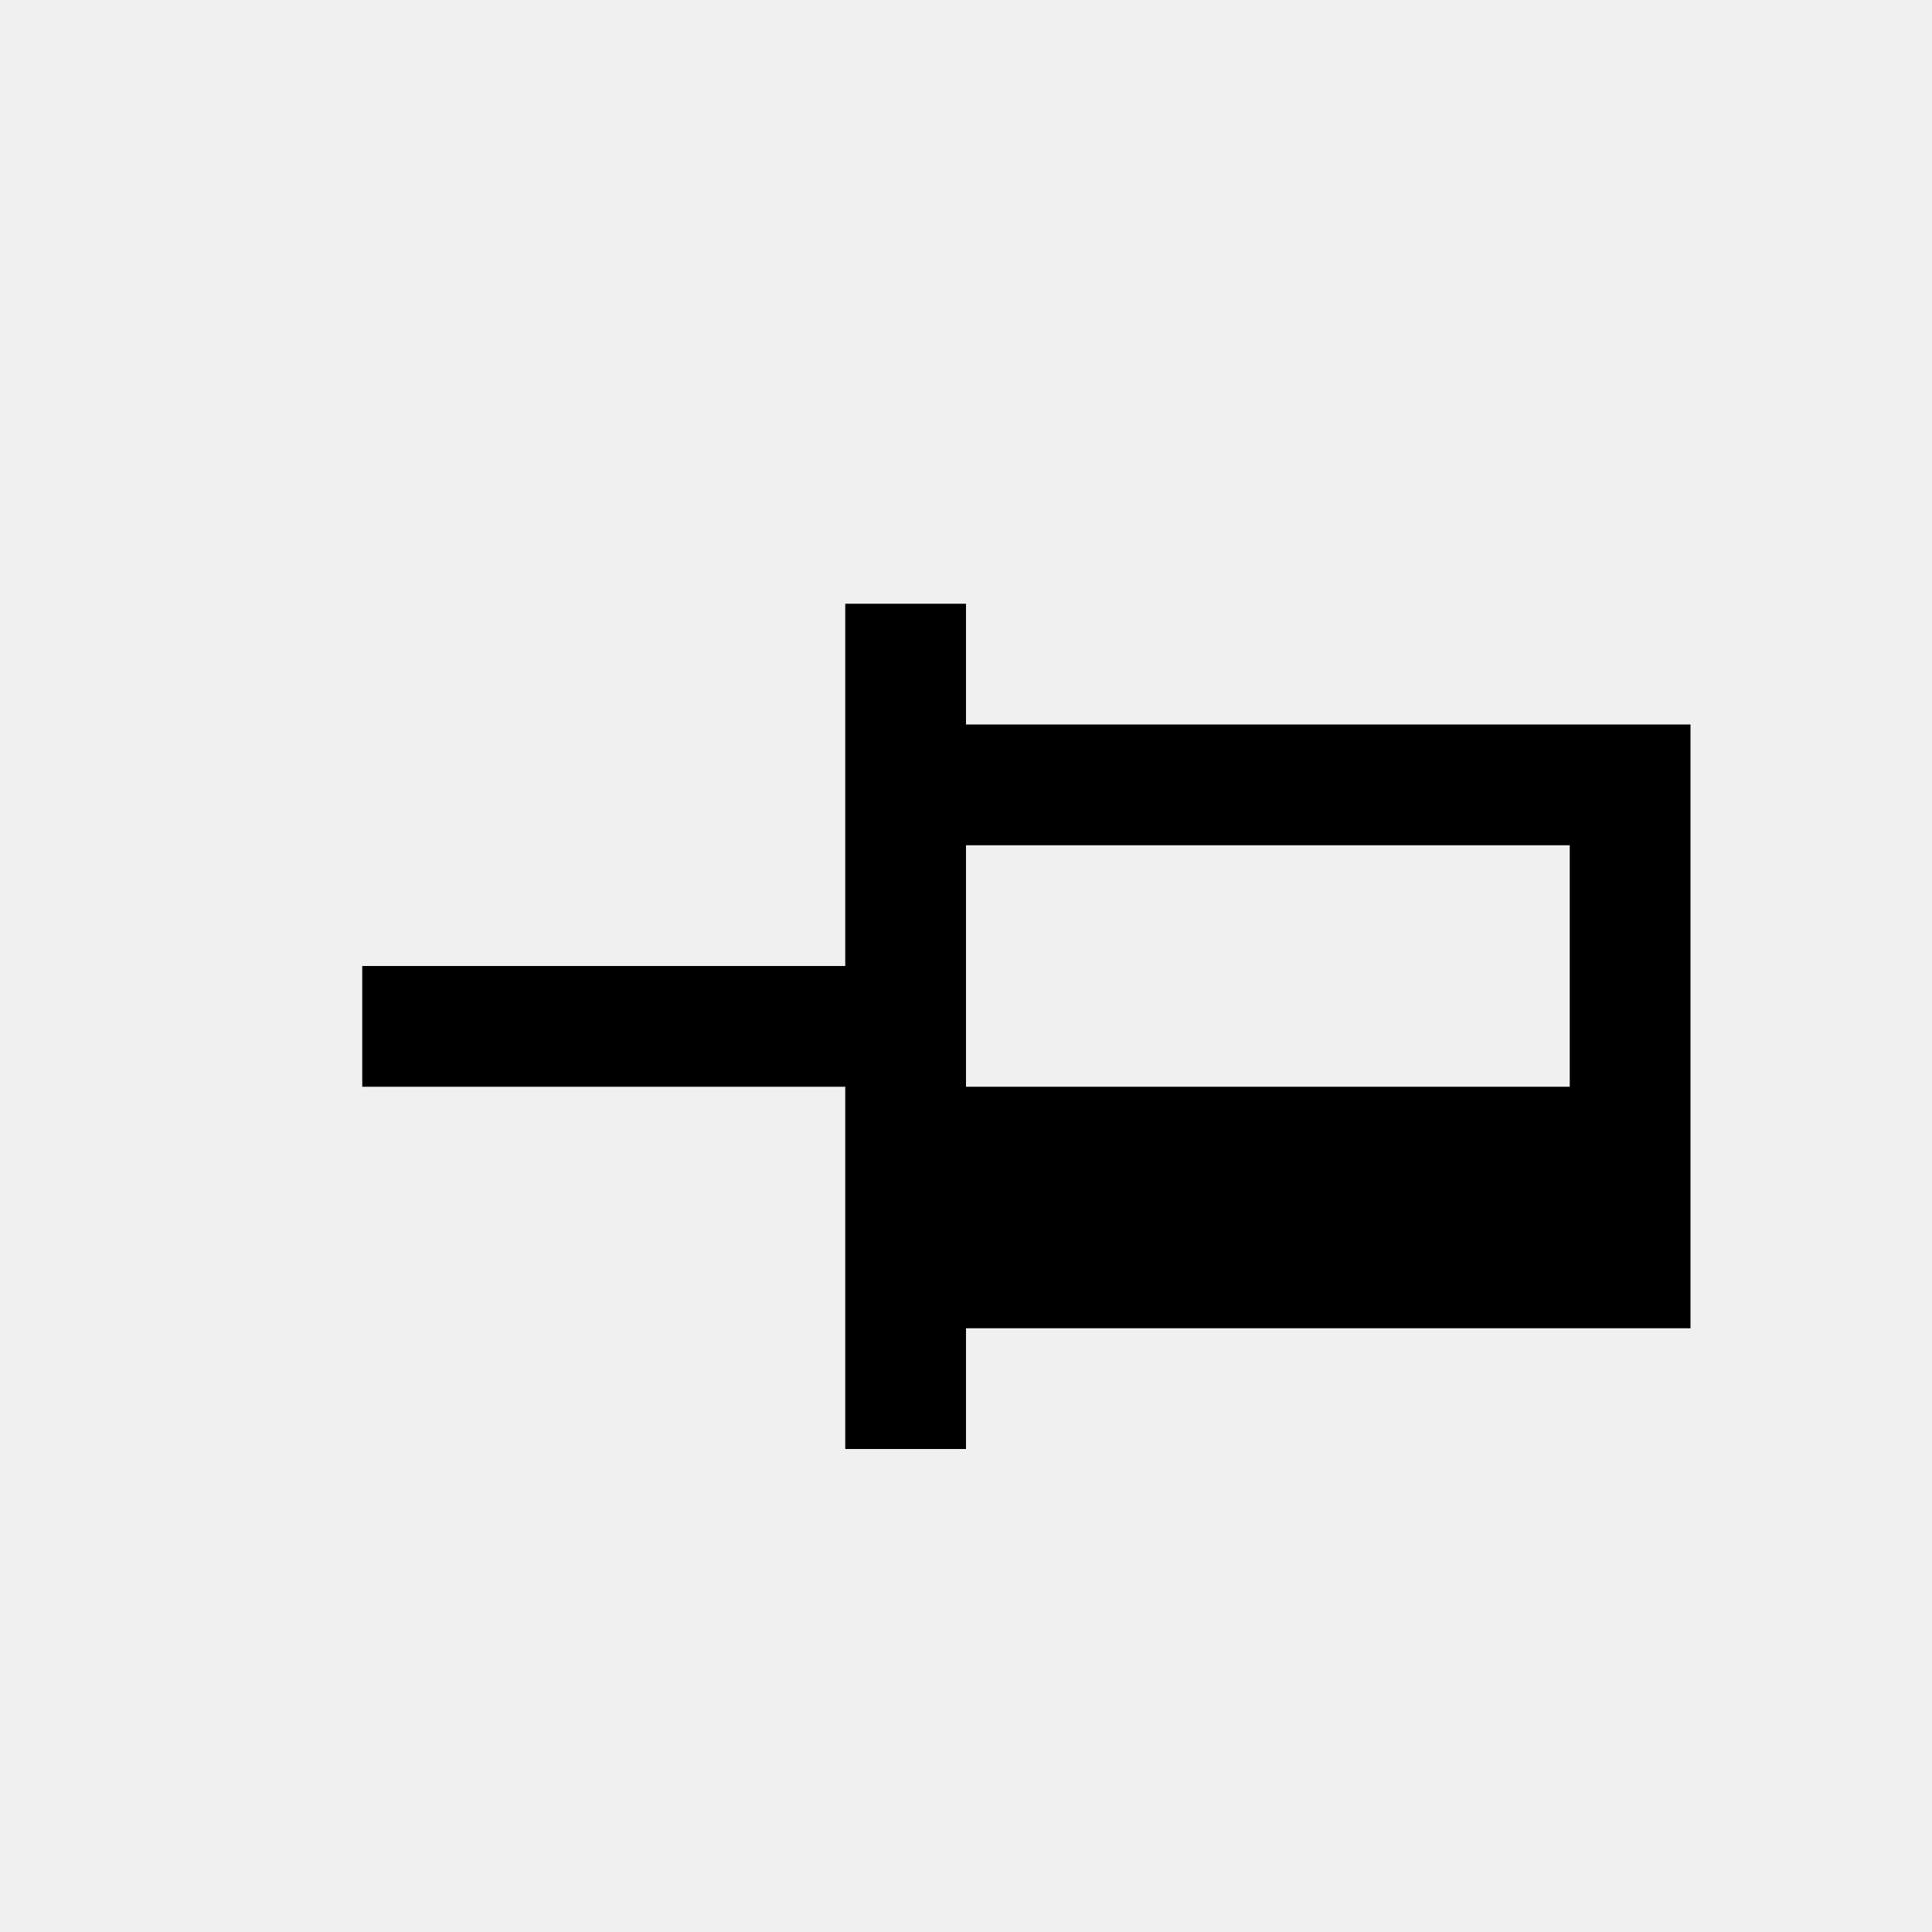
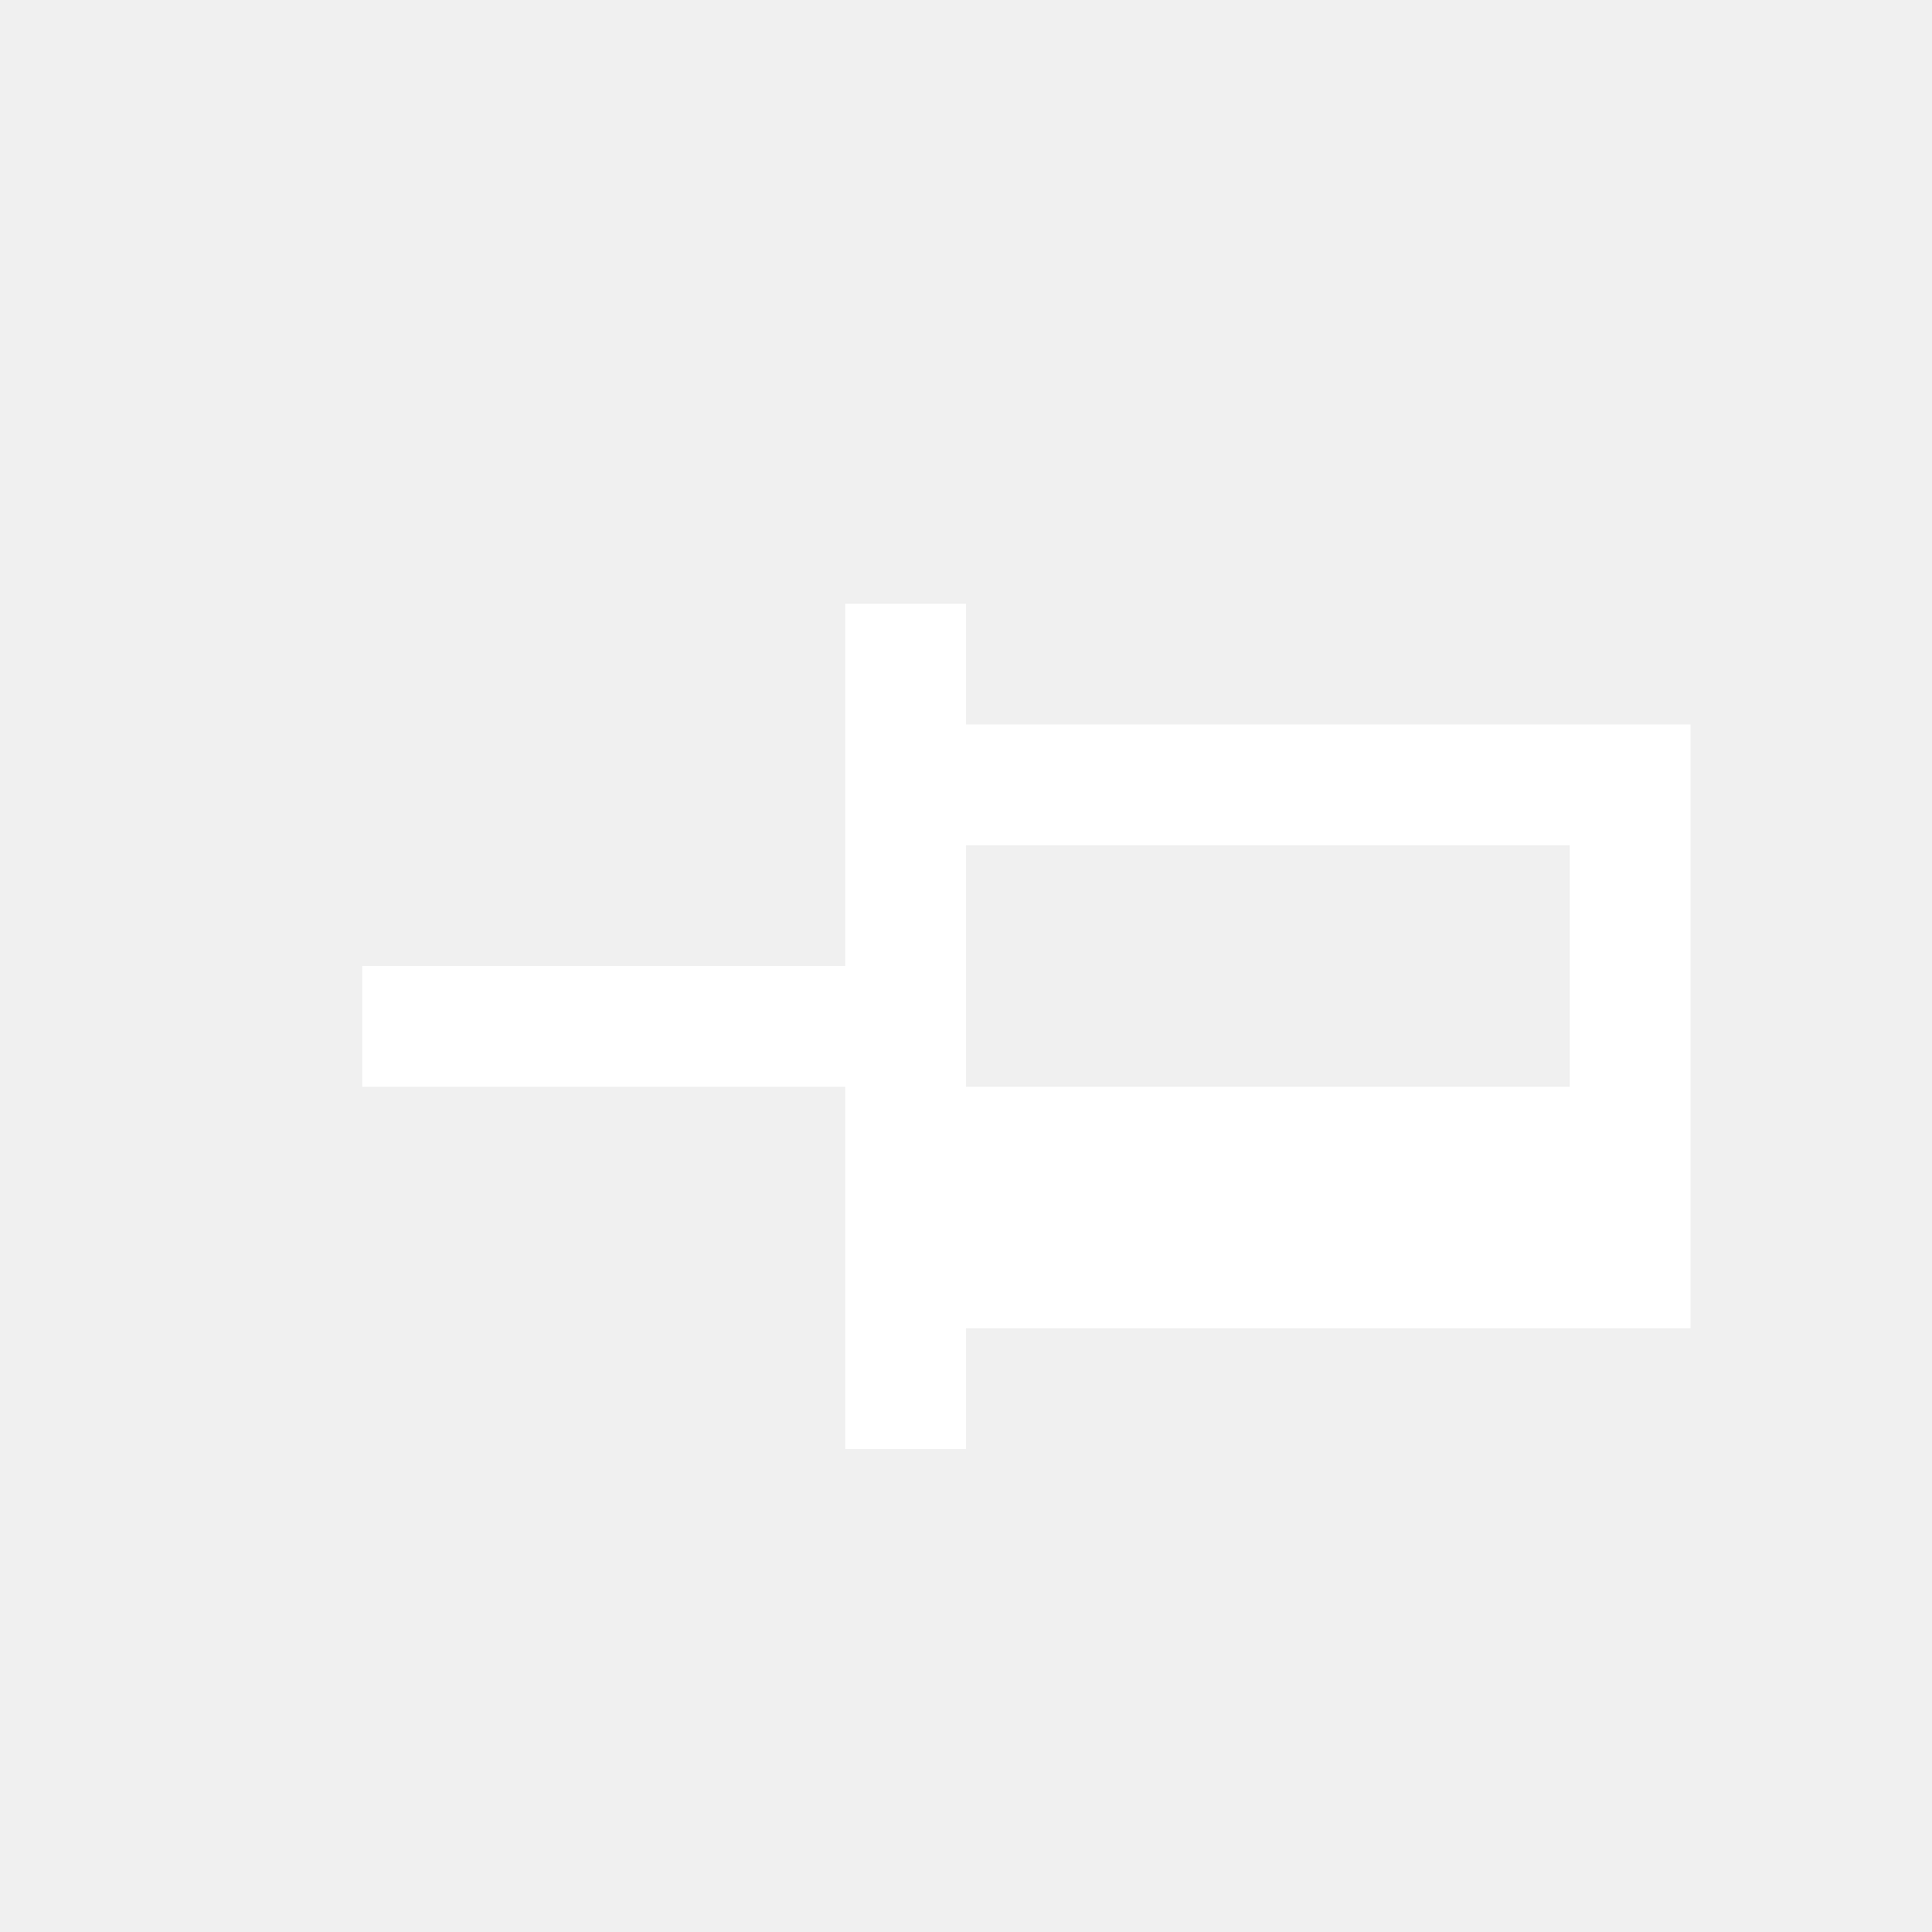
<svg xmlns="http://www.w3.org/2000/svg" width="16" height="16" enable-background="new 0 0 122.879 122.867" version="1.1" viewBox="0 0 16 16" xml:space="preserve">
-   <path d="m14 6h-6v-1h-1v3h-4v1h4v3h1v-1h6v-4zm-1 1v2h-5v-2z" color="#000000" style="-inkscape-stroke:none" />
+   <path d="m14 6h-6v-1h-1v3h-4v1h4v3h1v-1h6v-4zm-1 1v2h-5v-2z" color="#000000" fill="#ffffff" style="-inkscape-stroke:none" />
</svg>
